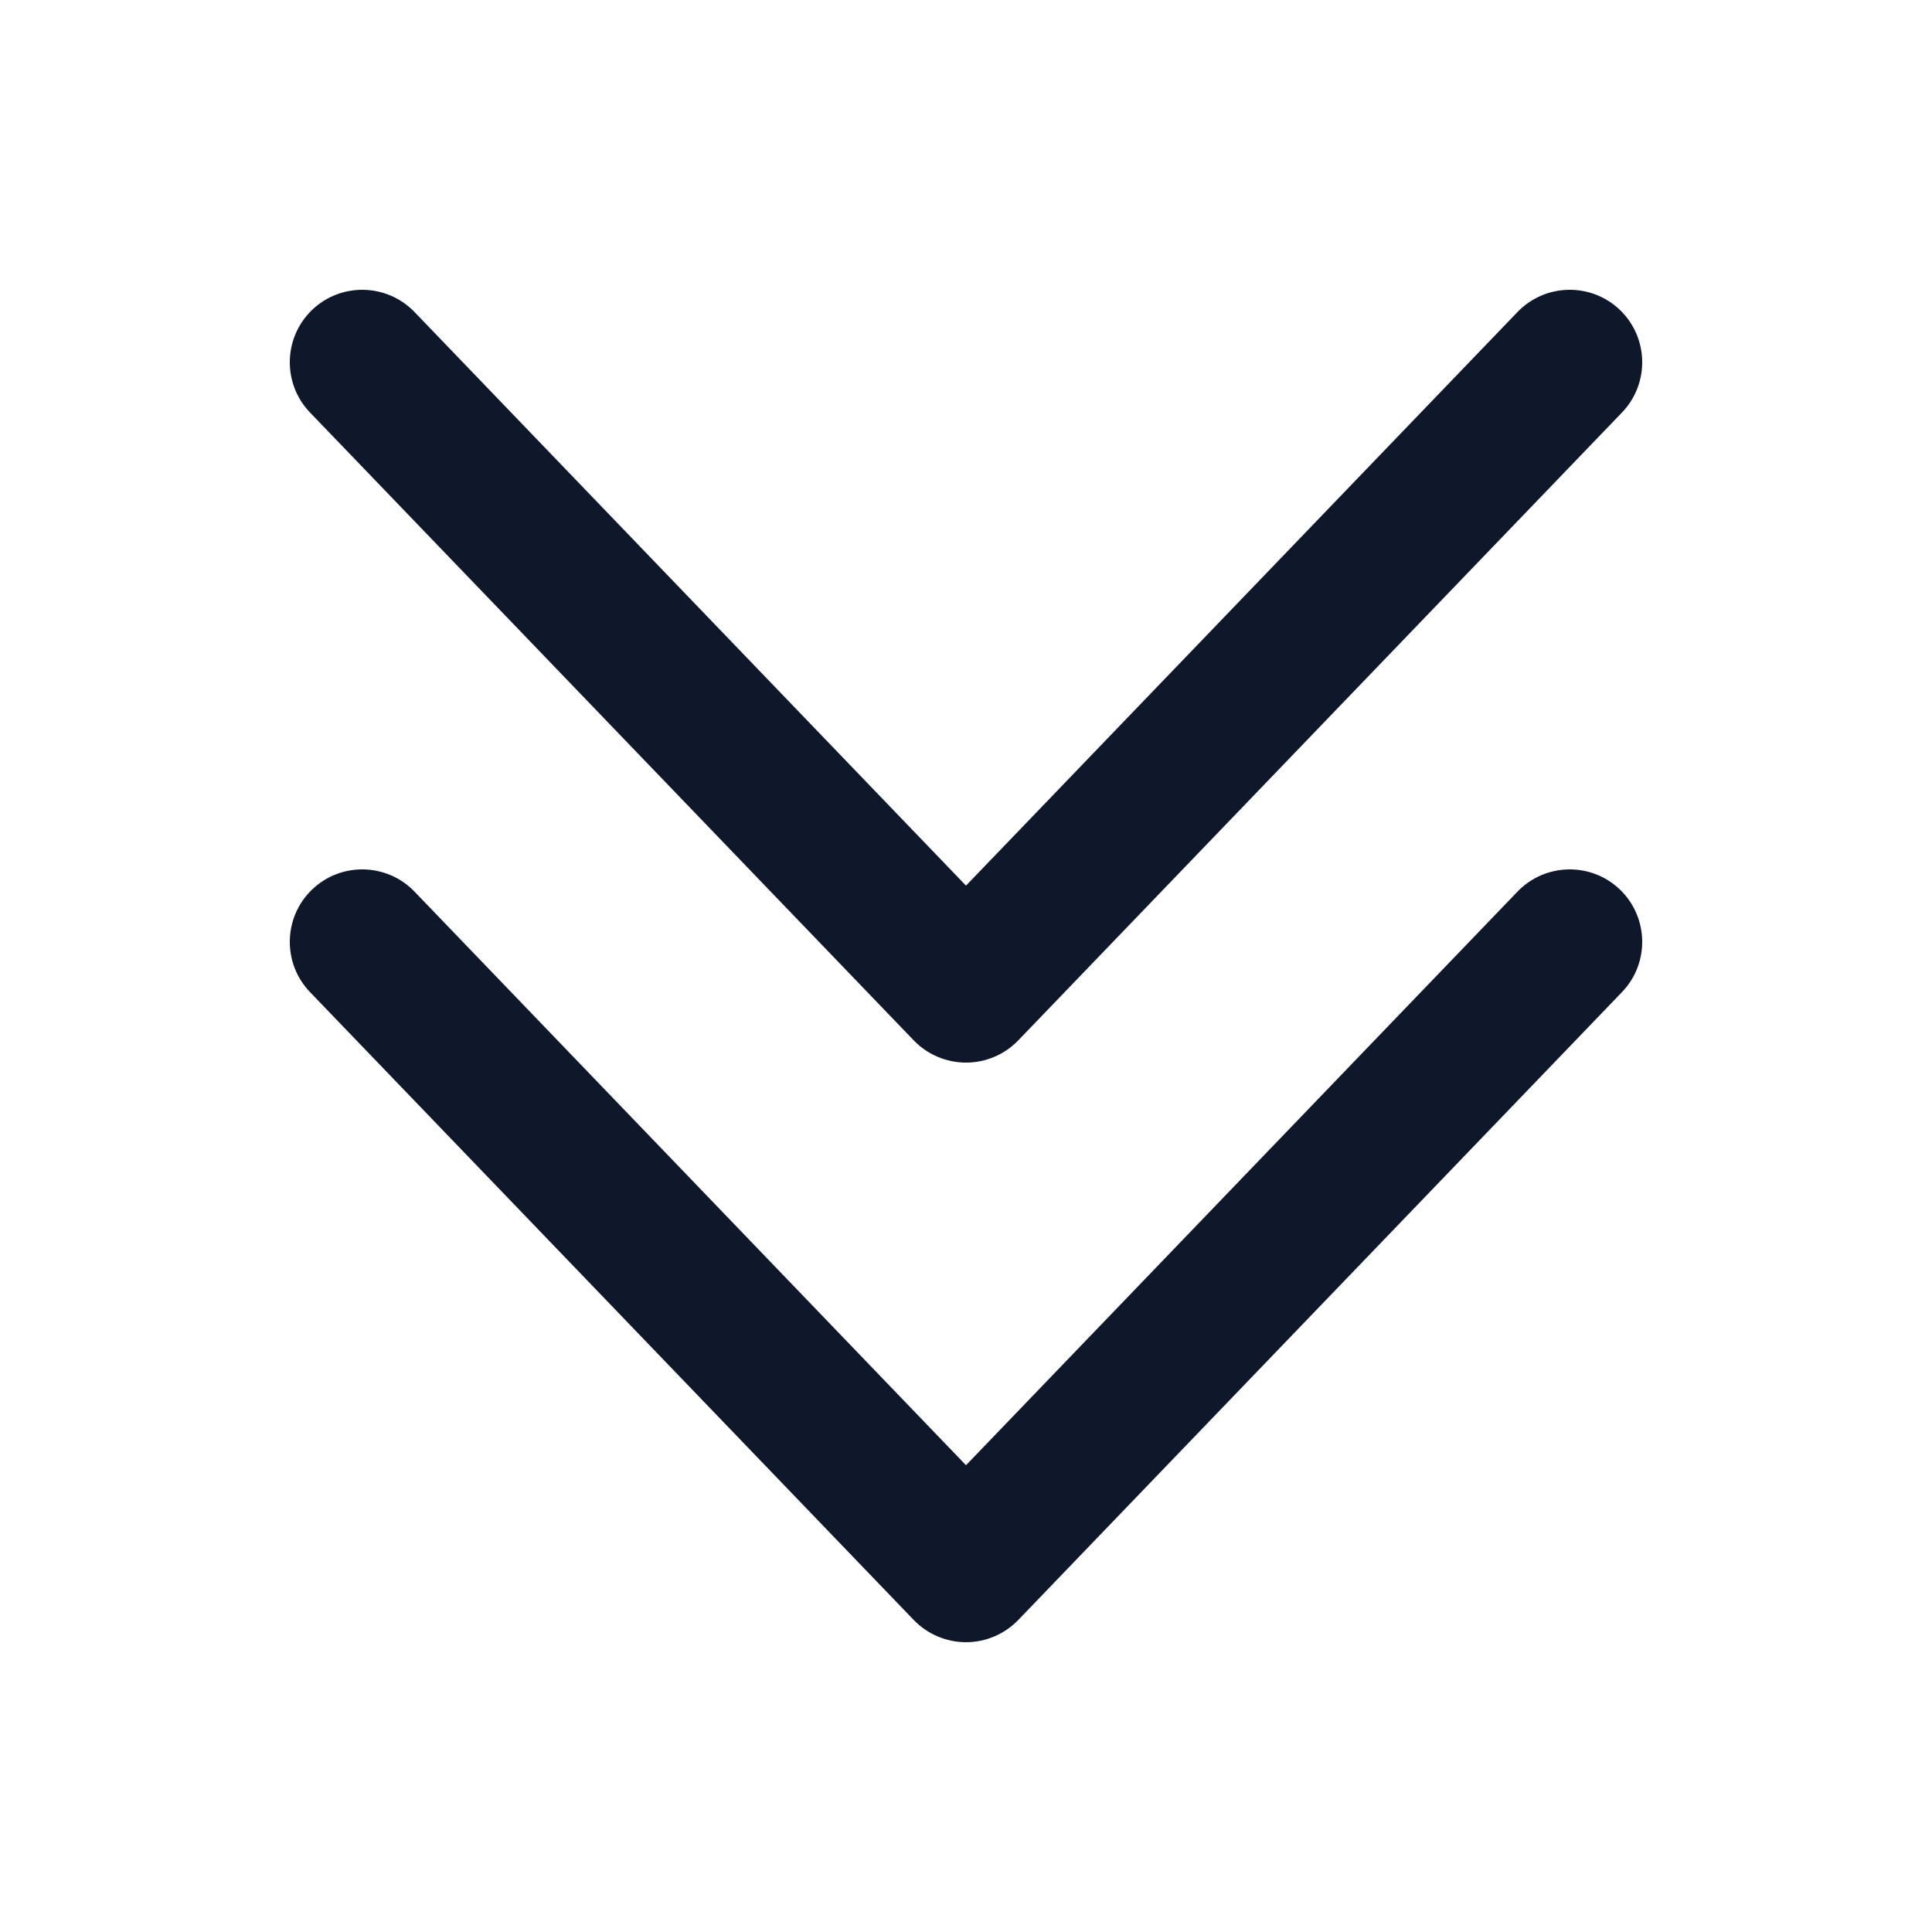
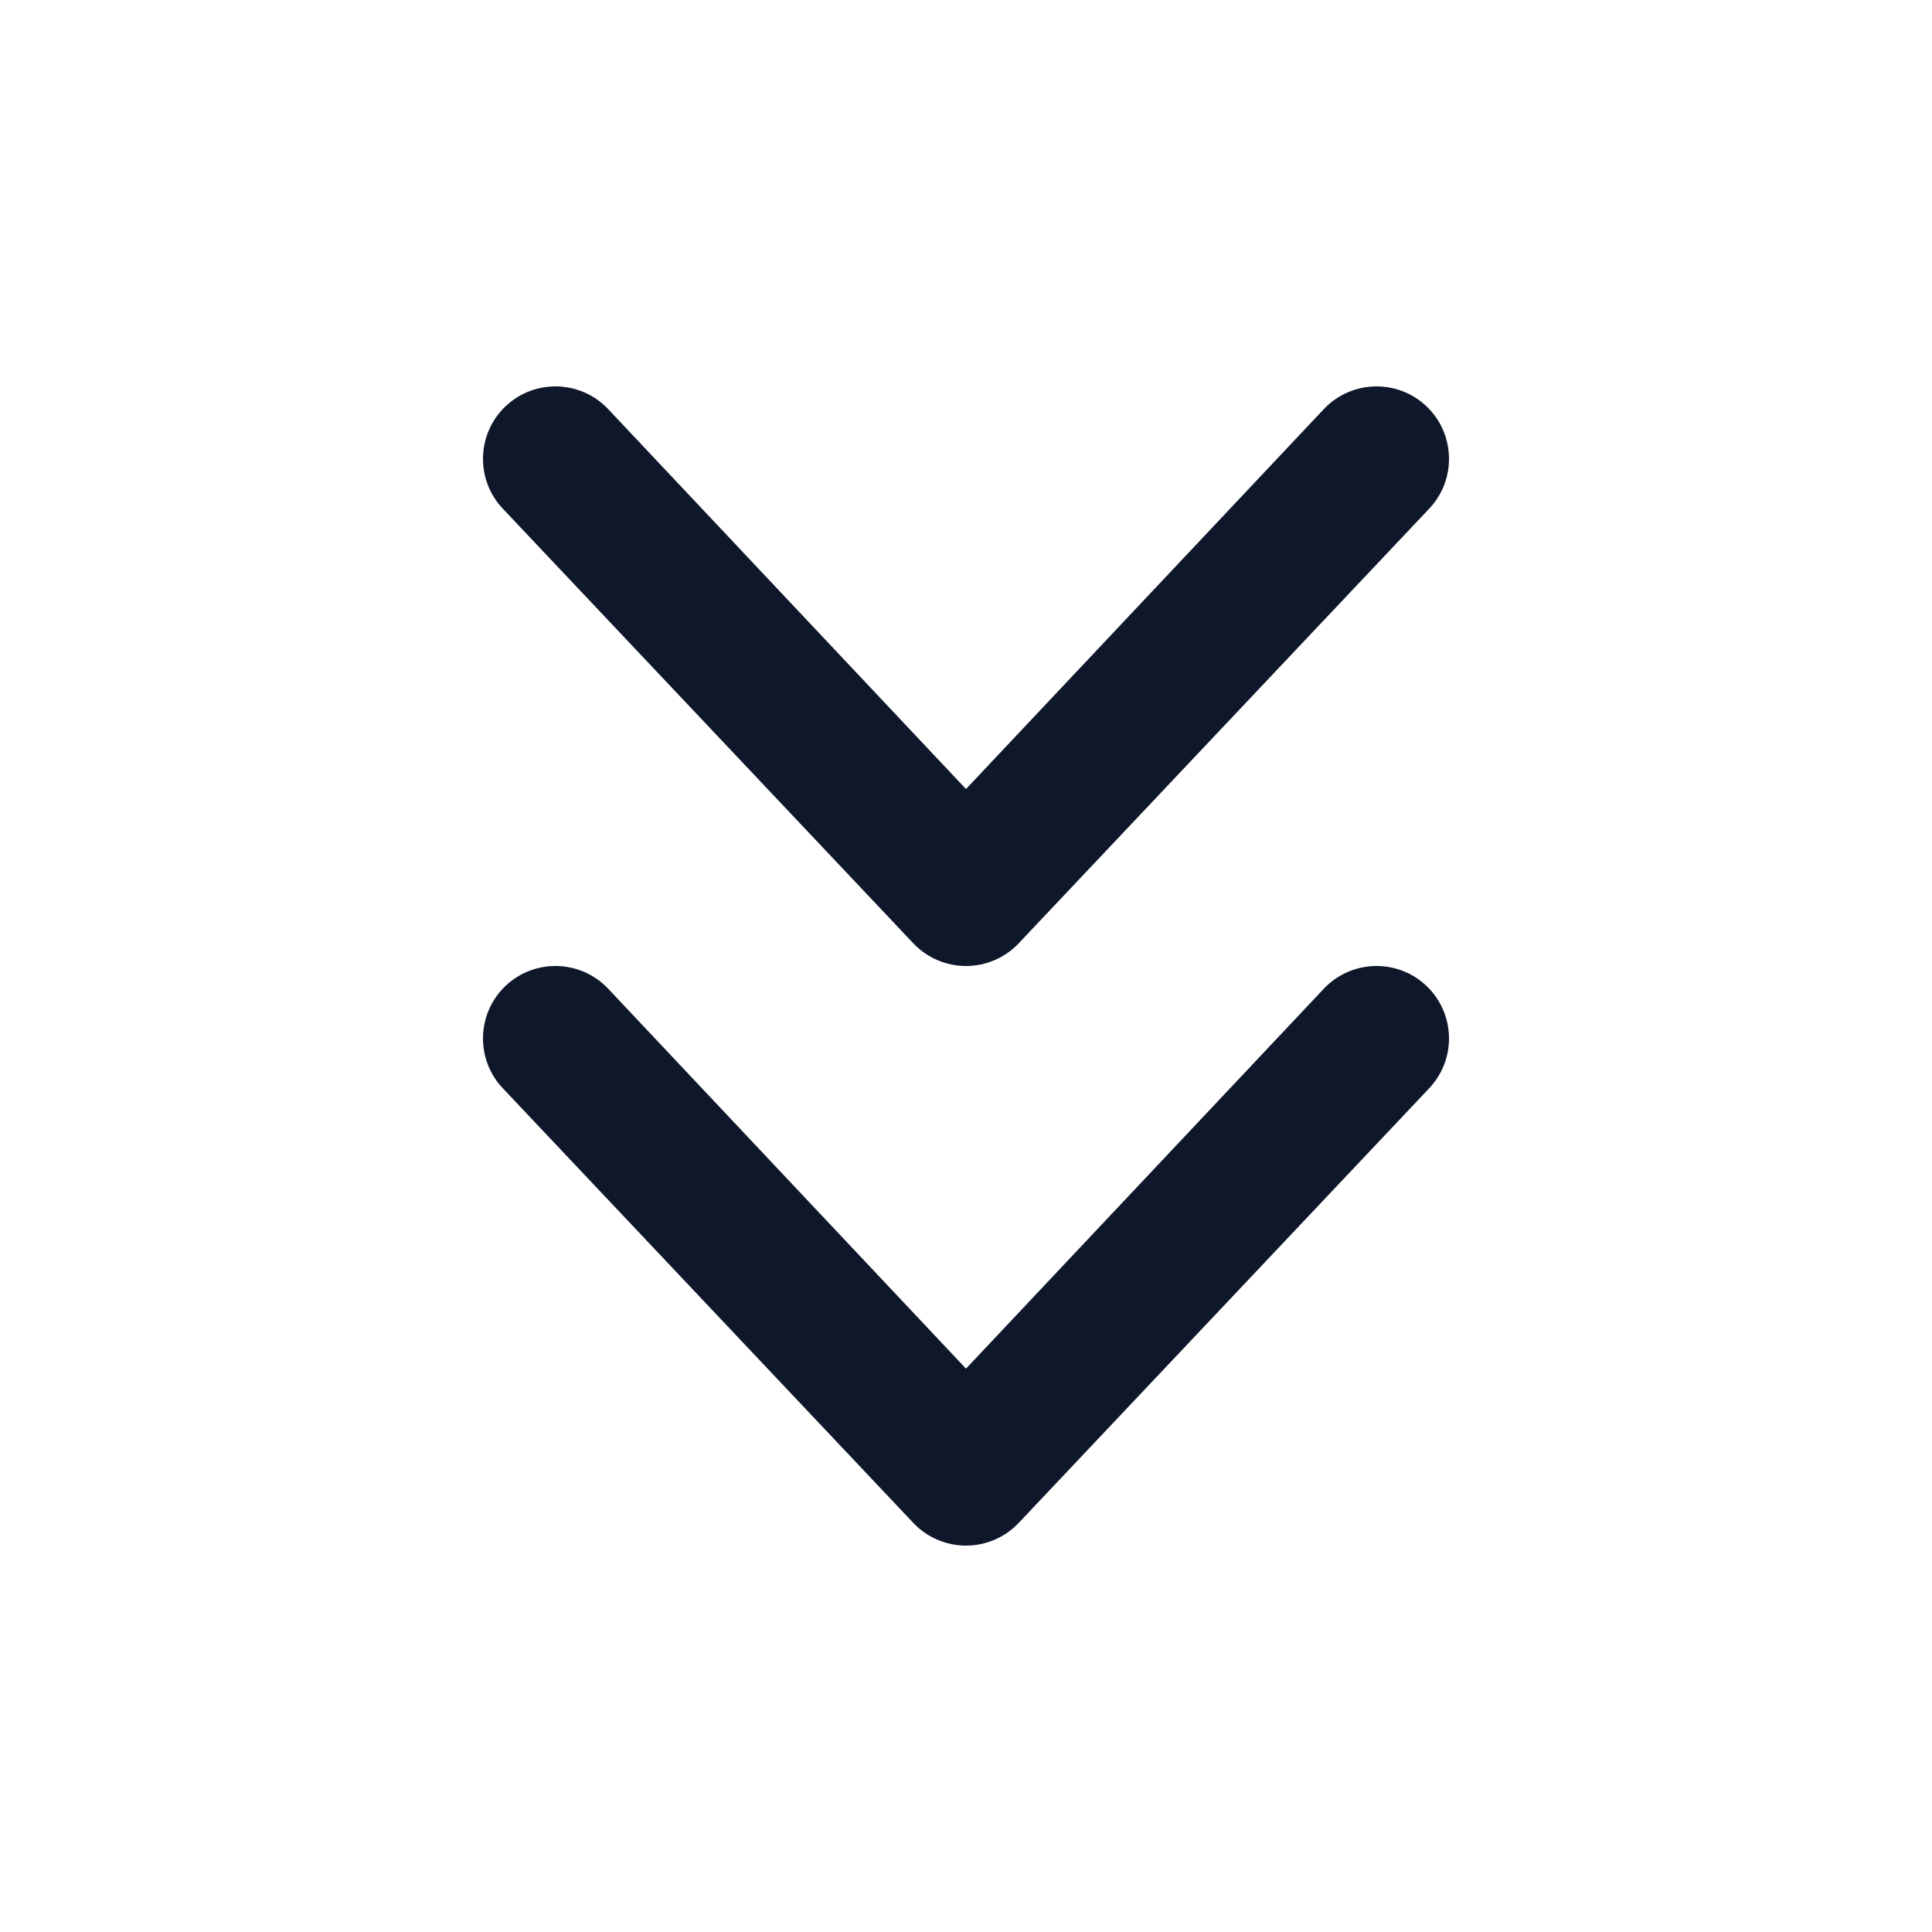
<svg xmlns="http://www.w3.org/2000/svg" width="20" height="20" viewBox="0 0 20 20" fill="none">
-   <path fill-rule="evenodd" clip-rule="evenodd" d="M16.77 3.209C17.068 3.496 17.078 3.971 16.791 4.27L10.541 10.77C10.399 10.917 10.204 11 10 11C9.796 11 9.601 10.917 9.459 10.77L3.209 4.27C2.922 3.971 2.932 3.496 3.23 3.209C3.529 2.922 4.004 2.932 4.291 3.23L10 9.168L15.709 3.23C15.996 2.932 16.471 2.922 16.77 3.209ZM16.77 9.209C17.068 9.496 17.078 9.971 16.791 10.27L10.541 16.77C10.399 16.917 10.204 17 10 17C9.796 17 9.601 16.917 9.459 16.77L3.209 10.27C2.922 9.971 2.932 9.496 3.23 9.209C3.529 8.922 4.004 8.932 4.291 9.23L10 15.168L15.709 9.23C15.996 8.932 16.471 8.922 16.77 9.209Z" fill="#0F172A" />
+   <path fill-rule="evenodd" clip-rule="evenodd" d="M14.77 4.209C15.068 4.496 15.078 4.971 14.791 5.27L10.541 9.77C10.399 9.917 10.204 10 10 10C9.796 10 9.601 9.917 9.459 9.77L5.209 5.27C4.922 4.971 4.932 4.496 5.23 4.209C5.529 3.922 6.004 3.932 6.291 4.23L10 8.168L13.709 4.23C13.996 3.932 14.471 3.922 14.77 4.209ZM14.77 10.209C15.068 10.496 15.078 10.971 14.791 11.27L10.541 15.77C10.399 15.917 10.204 16 10 16C9.796 16 9.601 15.917 9.459 15.77L5.209 11.27C4.922 10.971 4.932 10.496 5.23 10.209C5.529 9.922 6.004 9.932 6.291 10.23L10 14.168L13.709 10.23C13.996 9.932 14.471 9.922 14.77 10.209Z" fill="#0F172A" />
</svg>
